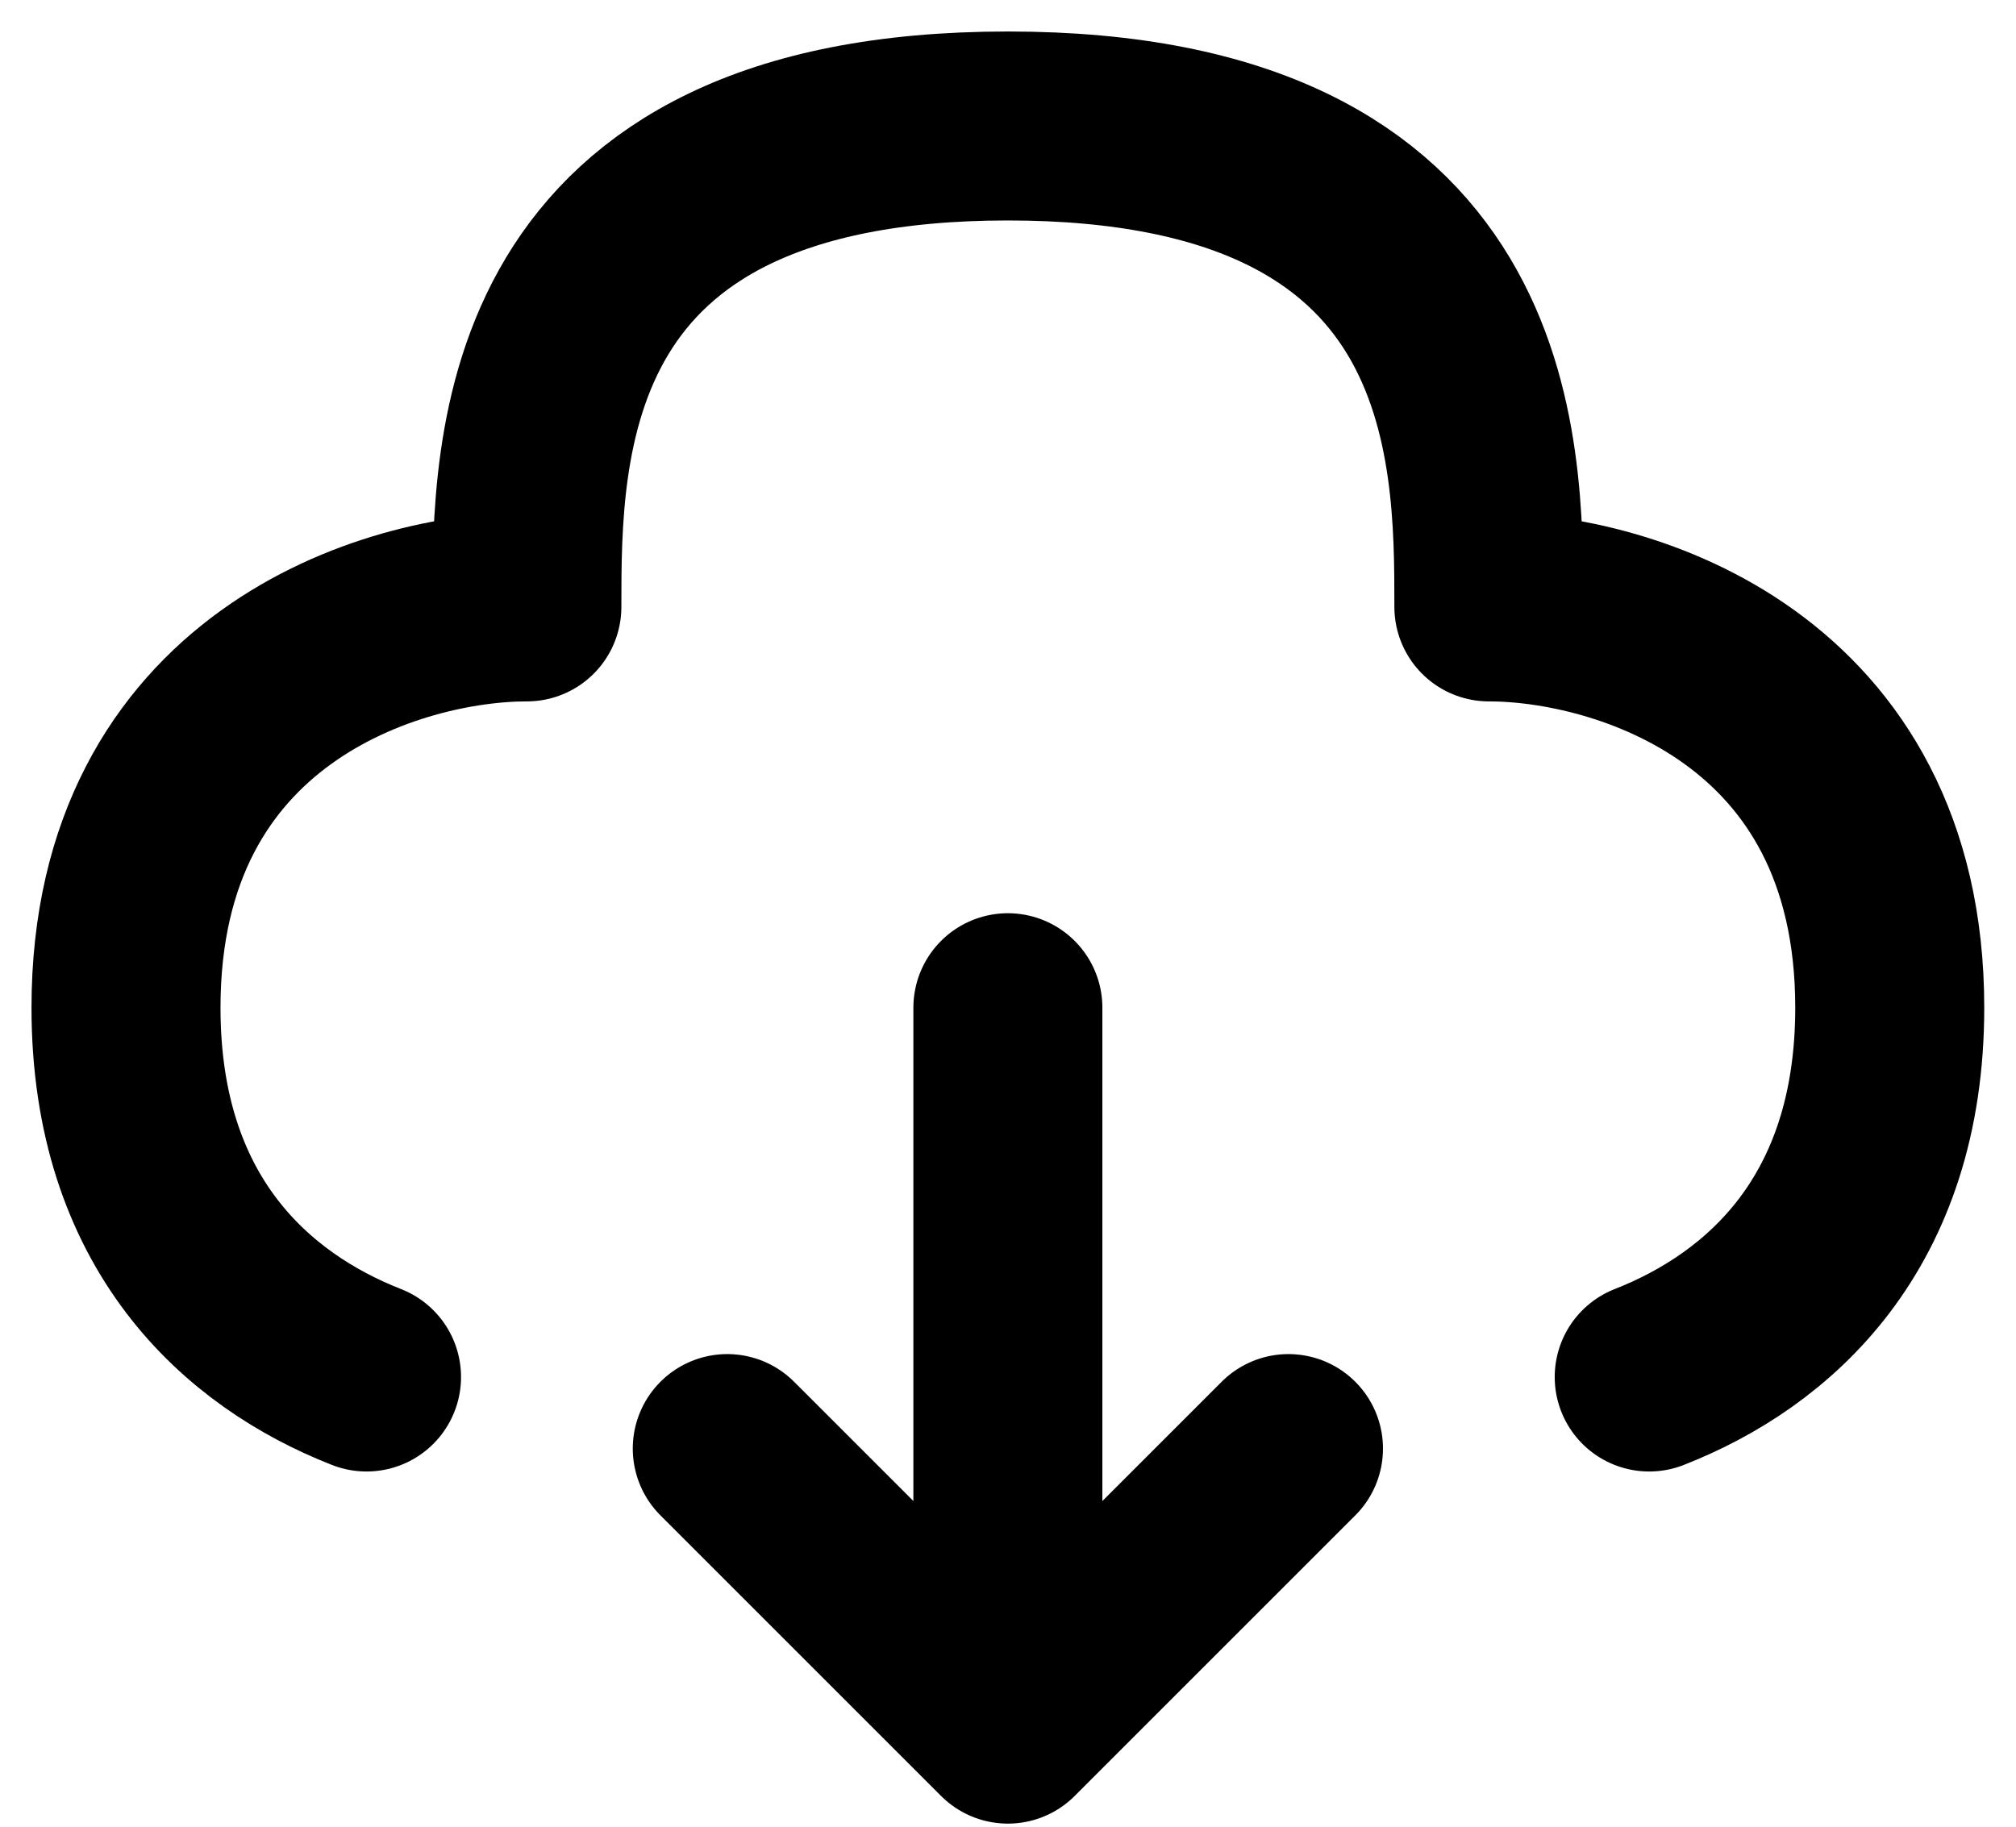
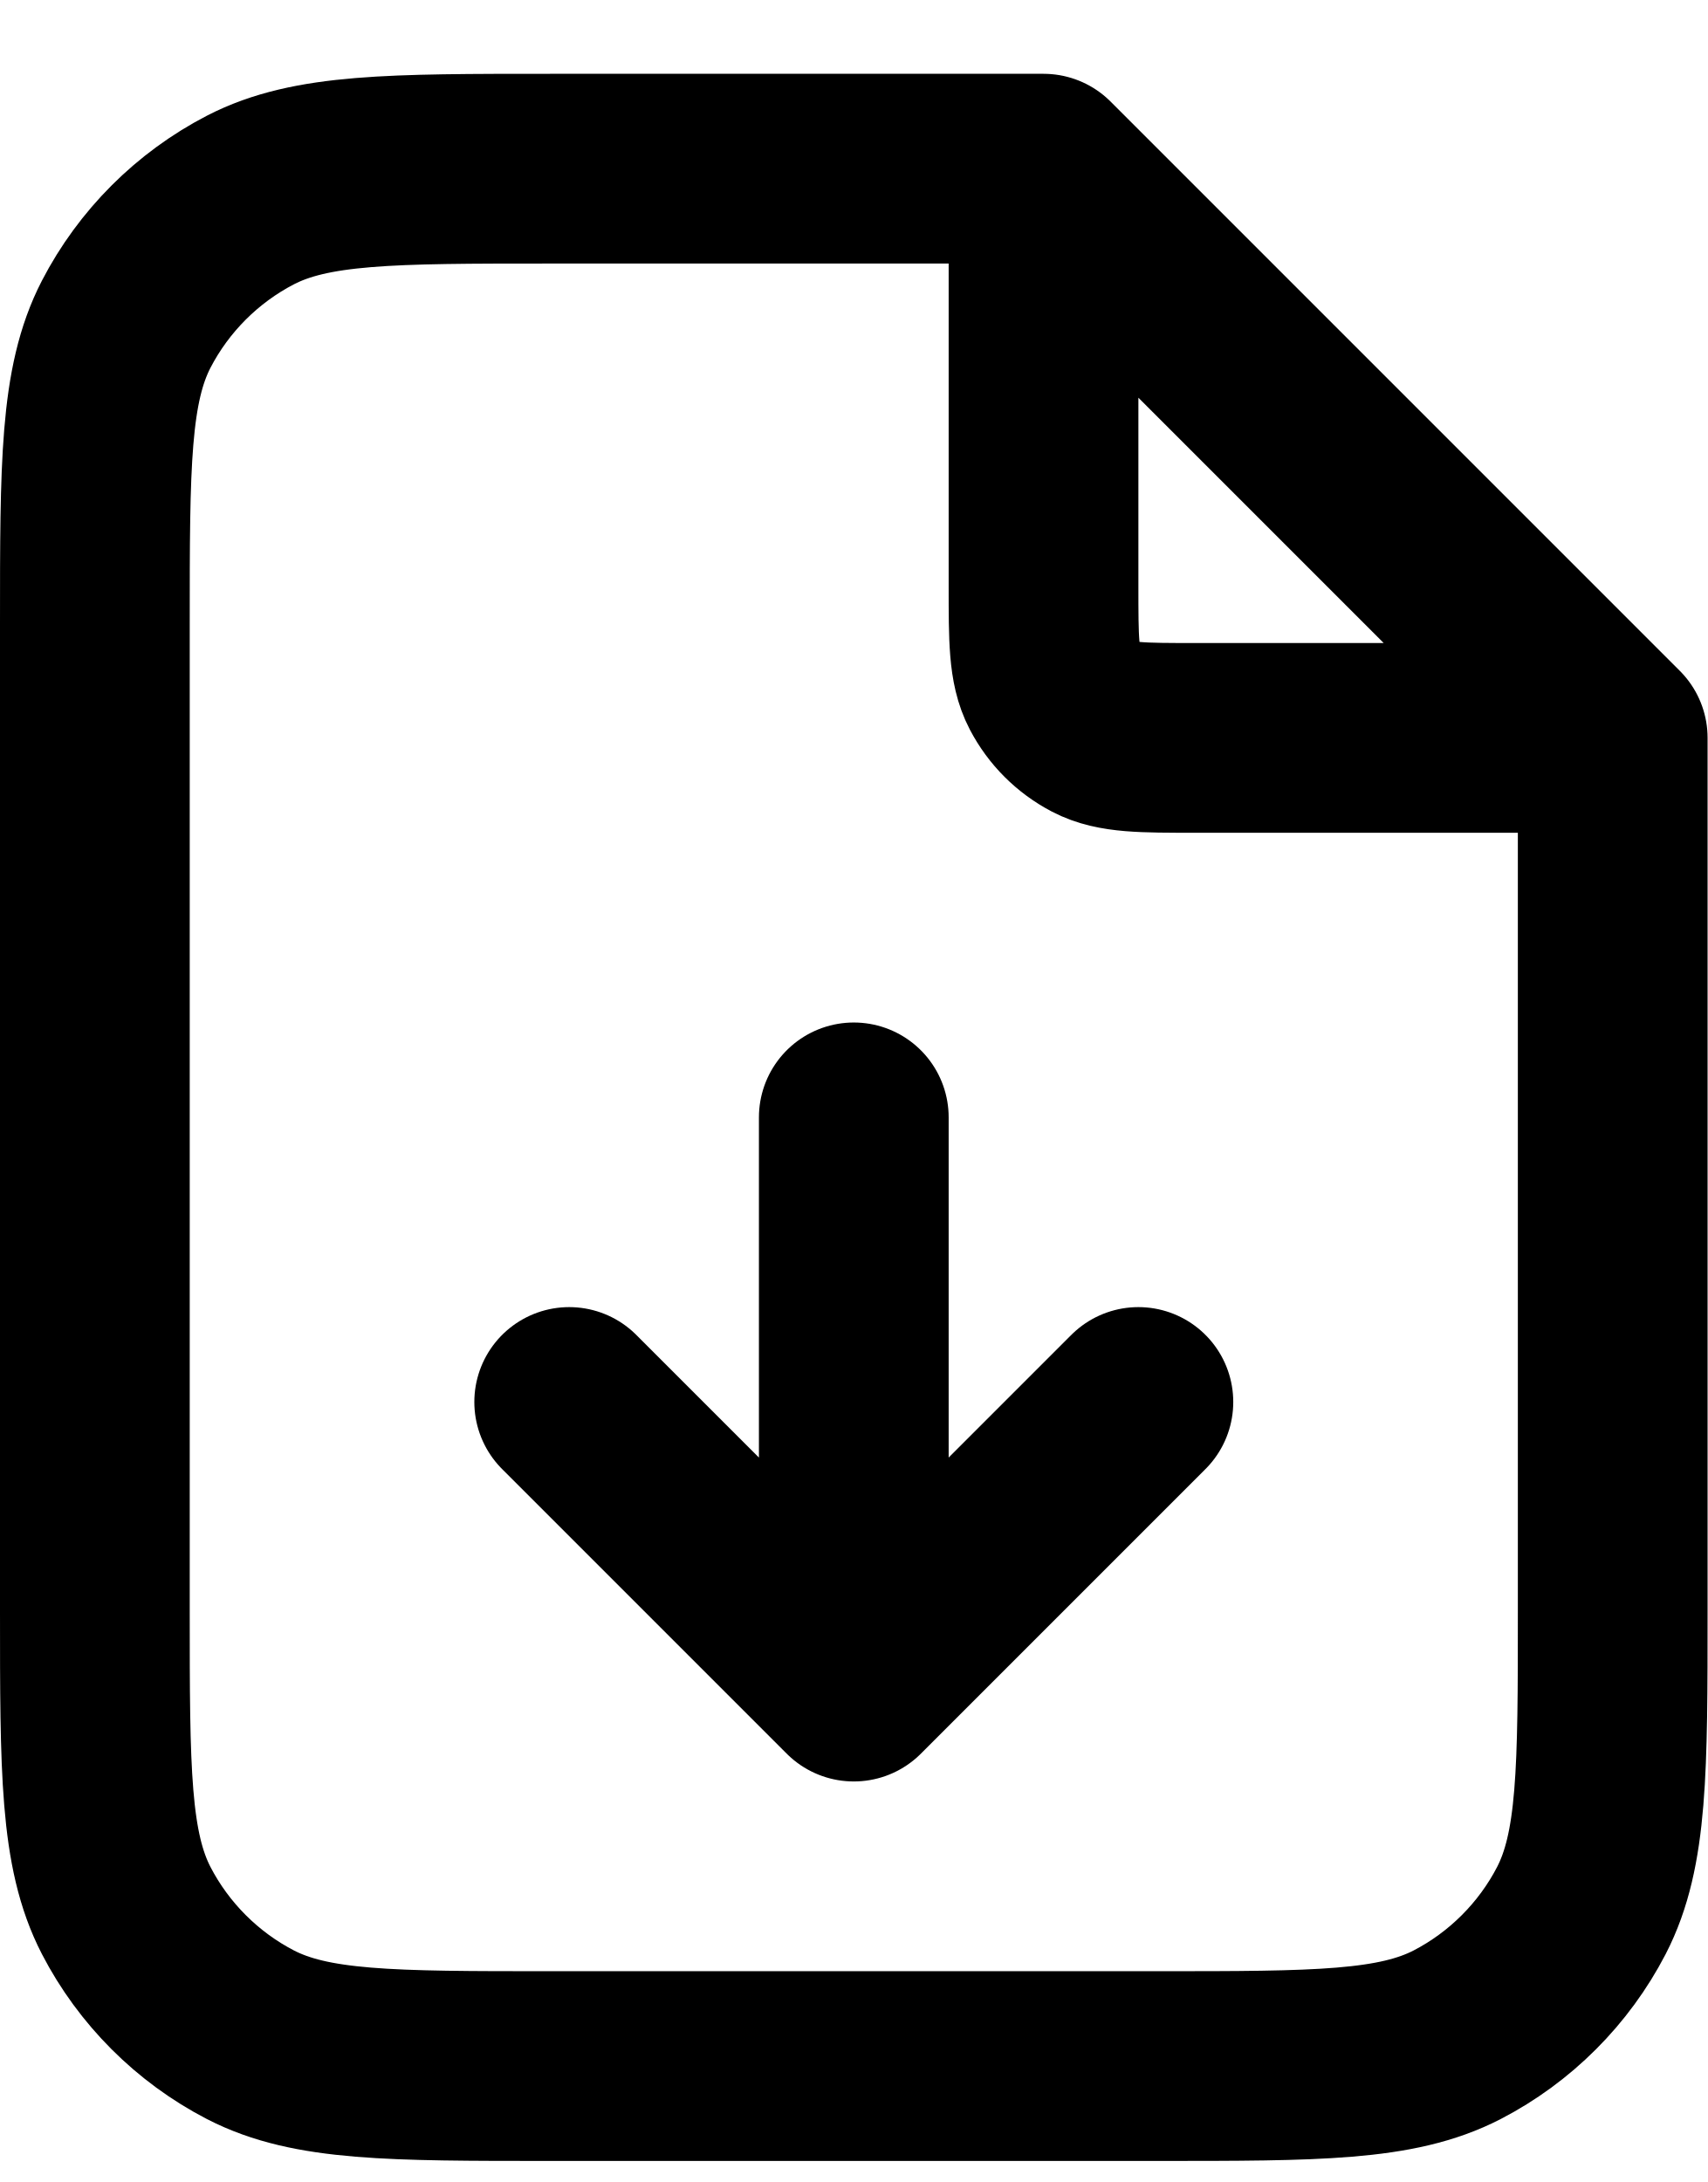
- <svg xmlns="http://www.w3.org/2000/svg" fill="none" viewBox="0 0 32 29">
-   <path stroke="currentColor" stroke-linecap="round" stroke-linejoin="round" stroke-width="3" d="M15.998 15.998v11.453m0 0 4.454-4.454m-4.454 4.454-4.454-4.454M26.178 21.861c1.901-.745 3.818-2.441 3.818-5.863 0-5.09-4.242-6.363-6.363-6.363 0-2.545 0-7.635-7.635-7.635S8.363 7.09 8.363 9.635C6.242 9.635 2 10.908 2 15.998c0 3.422 1.917 5.118 3.818 5.863" />
+ <svg xmlns="http://www.w3.org/2000/svg" fill="none" viewBox="0 0 18 23">
+   <path stroke="currentColor" stroke-linecap="round" stroke-linejoin="round" stroke-width="2" d="M11 2.048v4.13c0 .56 0 .84.11 1.05.1.19.25.34.44.44.21.11.49.11 1.05.11h4.13m-10.73 7 3 3m0 0 3-3m-3 3v-6m2-10H5.8c-1.68 0-2.52 0-3.16.33-.56.29-1.02.75-1.31 1.31C1 4.058 1 4.898 1 6.578v10.4c0 1.68 0 2.52.33 3.16.29.56.75 1.02 1.31 1.31.64.33 1.48.33 3.16.33h6.4c1.68 0 2.52 0 3.16-.33.56-.29 1.02-.75 1.31-1.31.33-.64.33-1.48.33-3.16v-9.2l-6-6Z" />
</svg>
